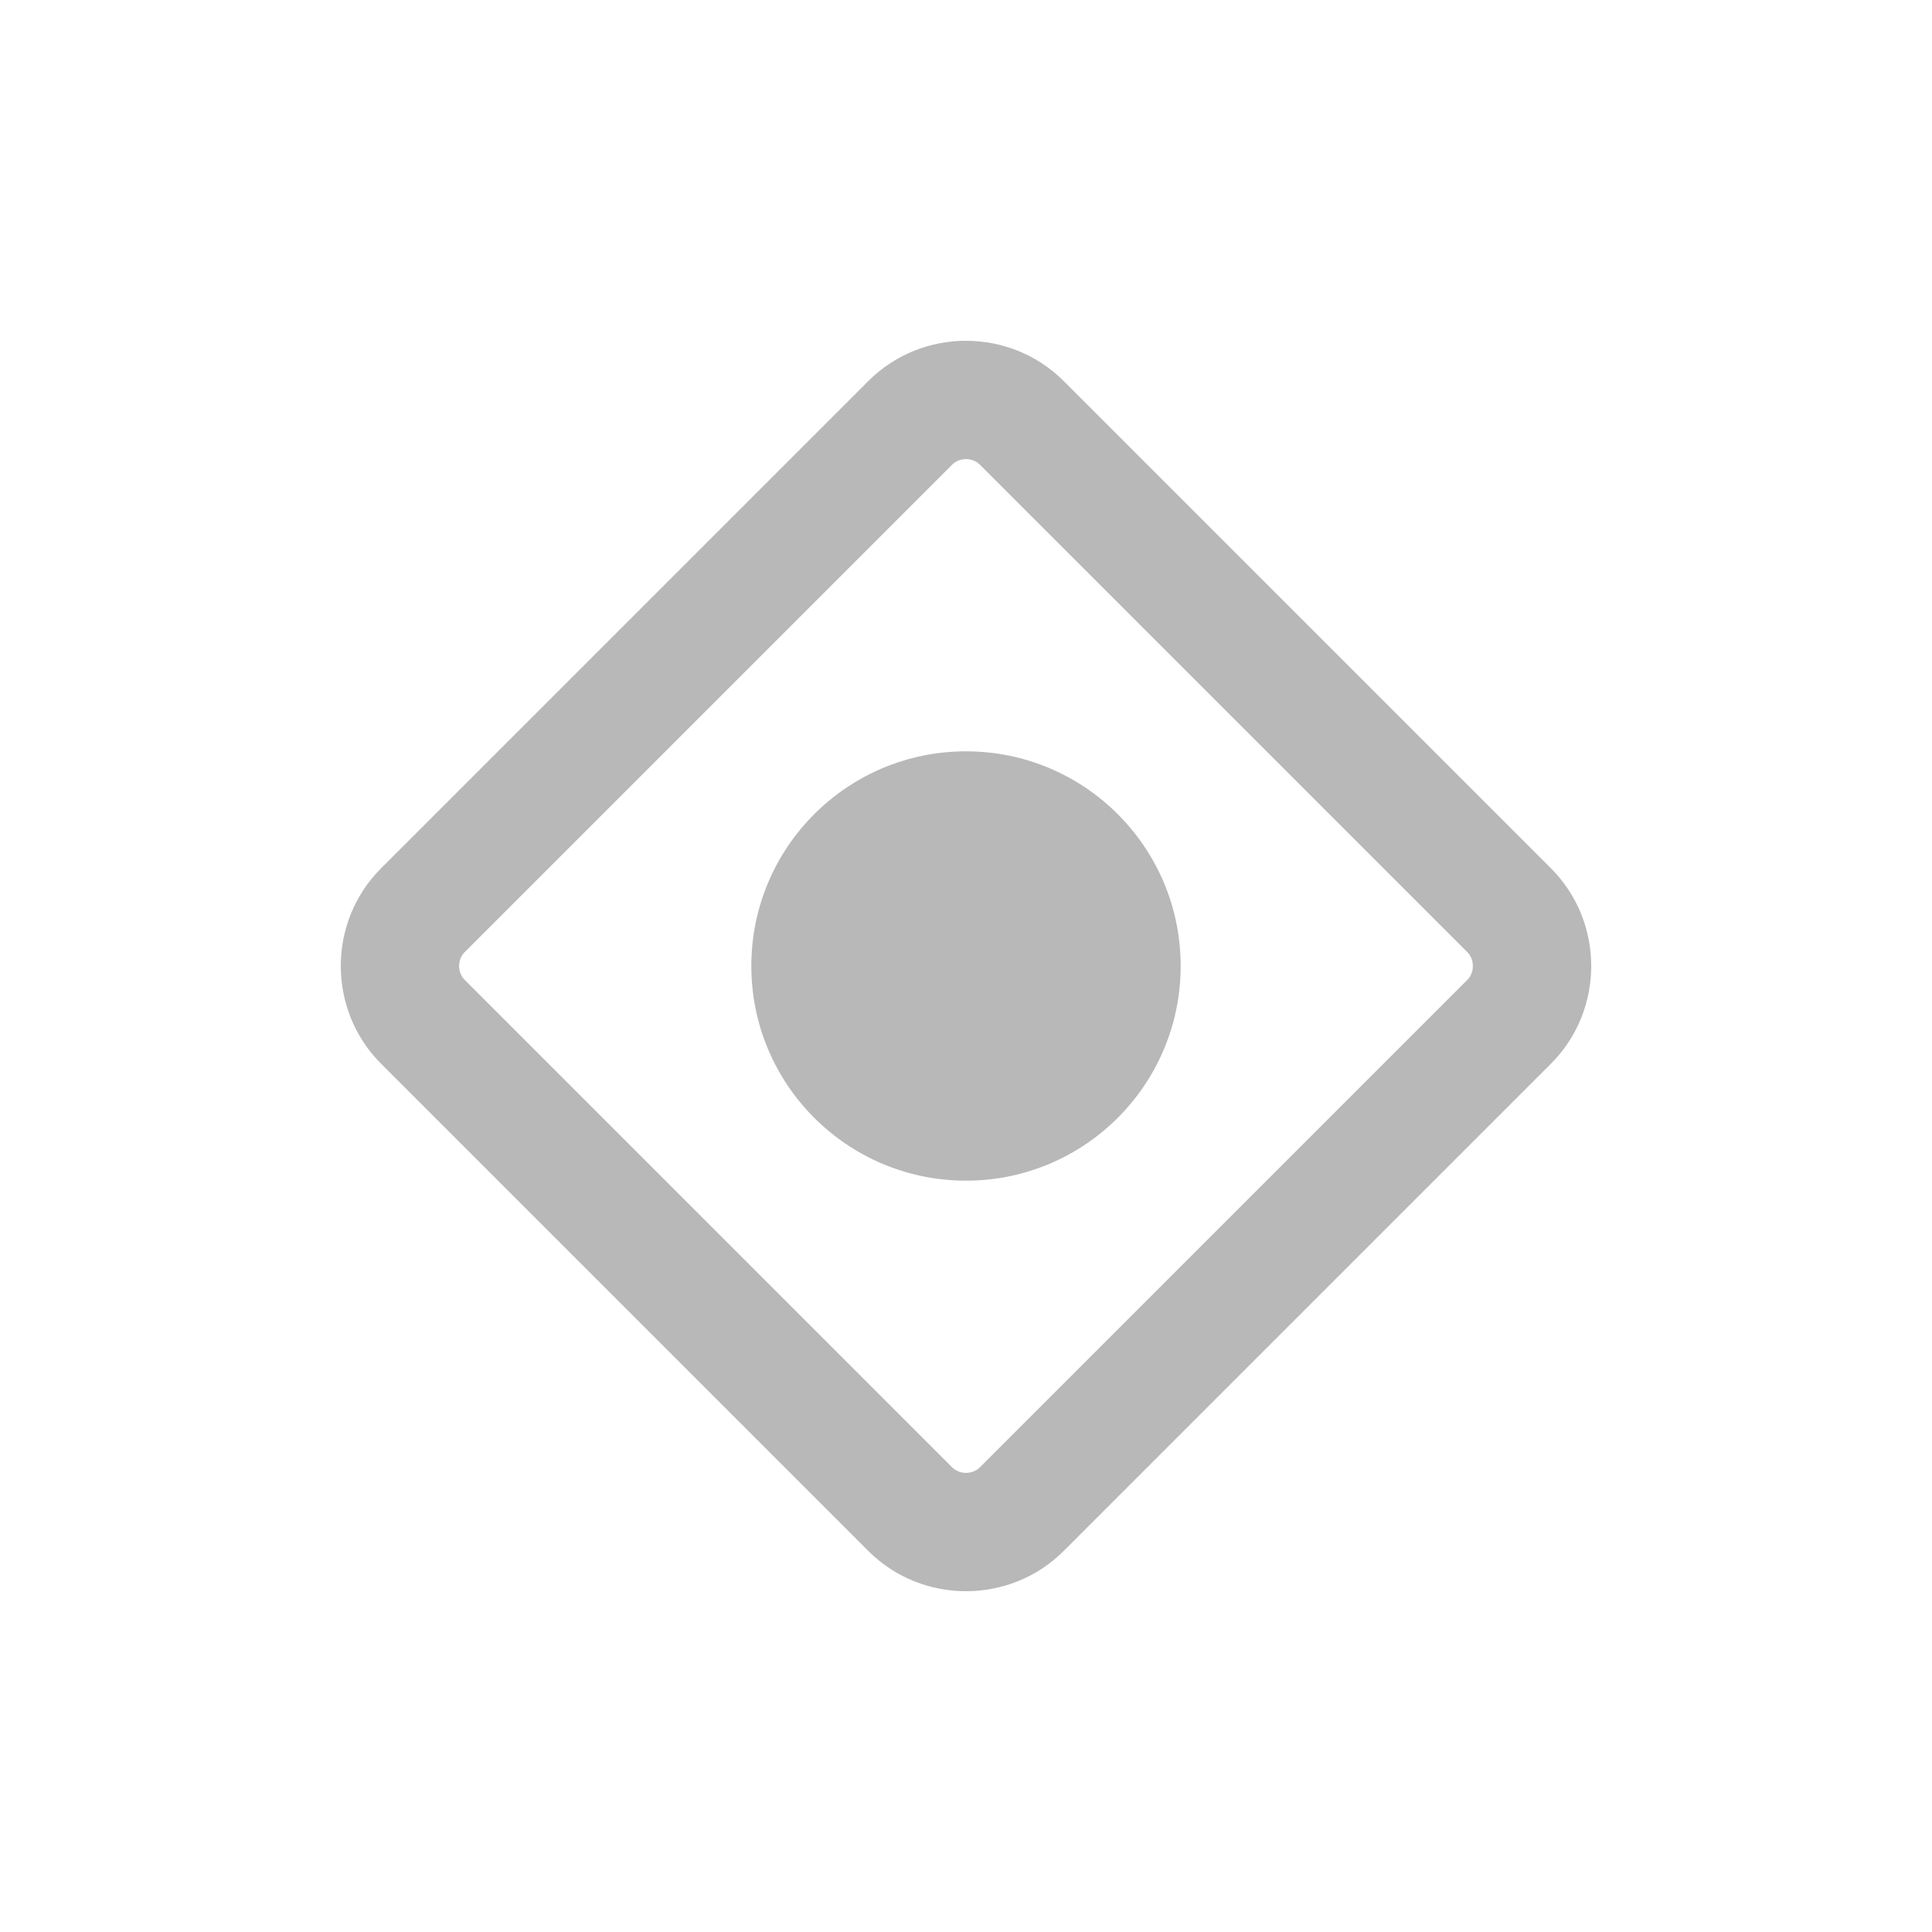
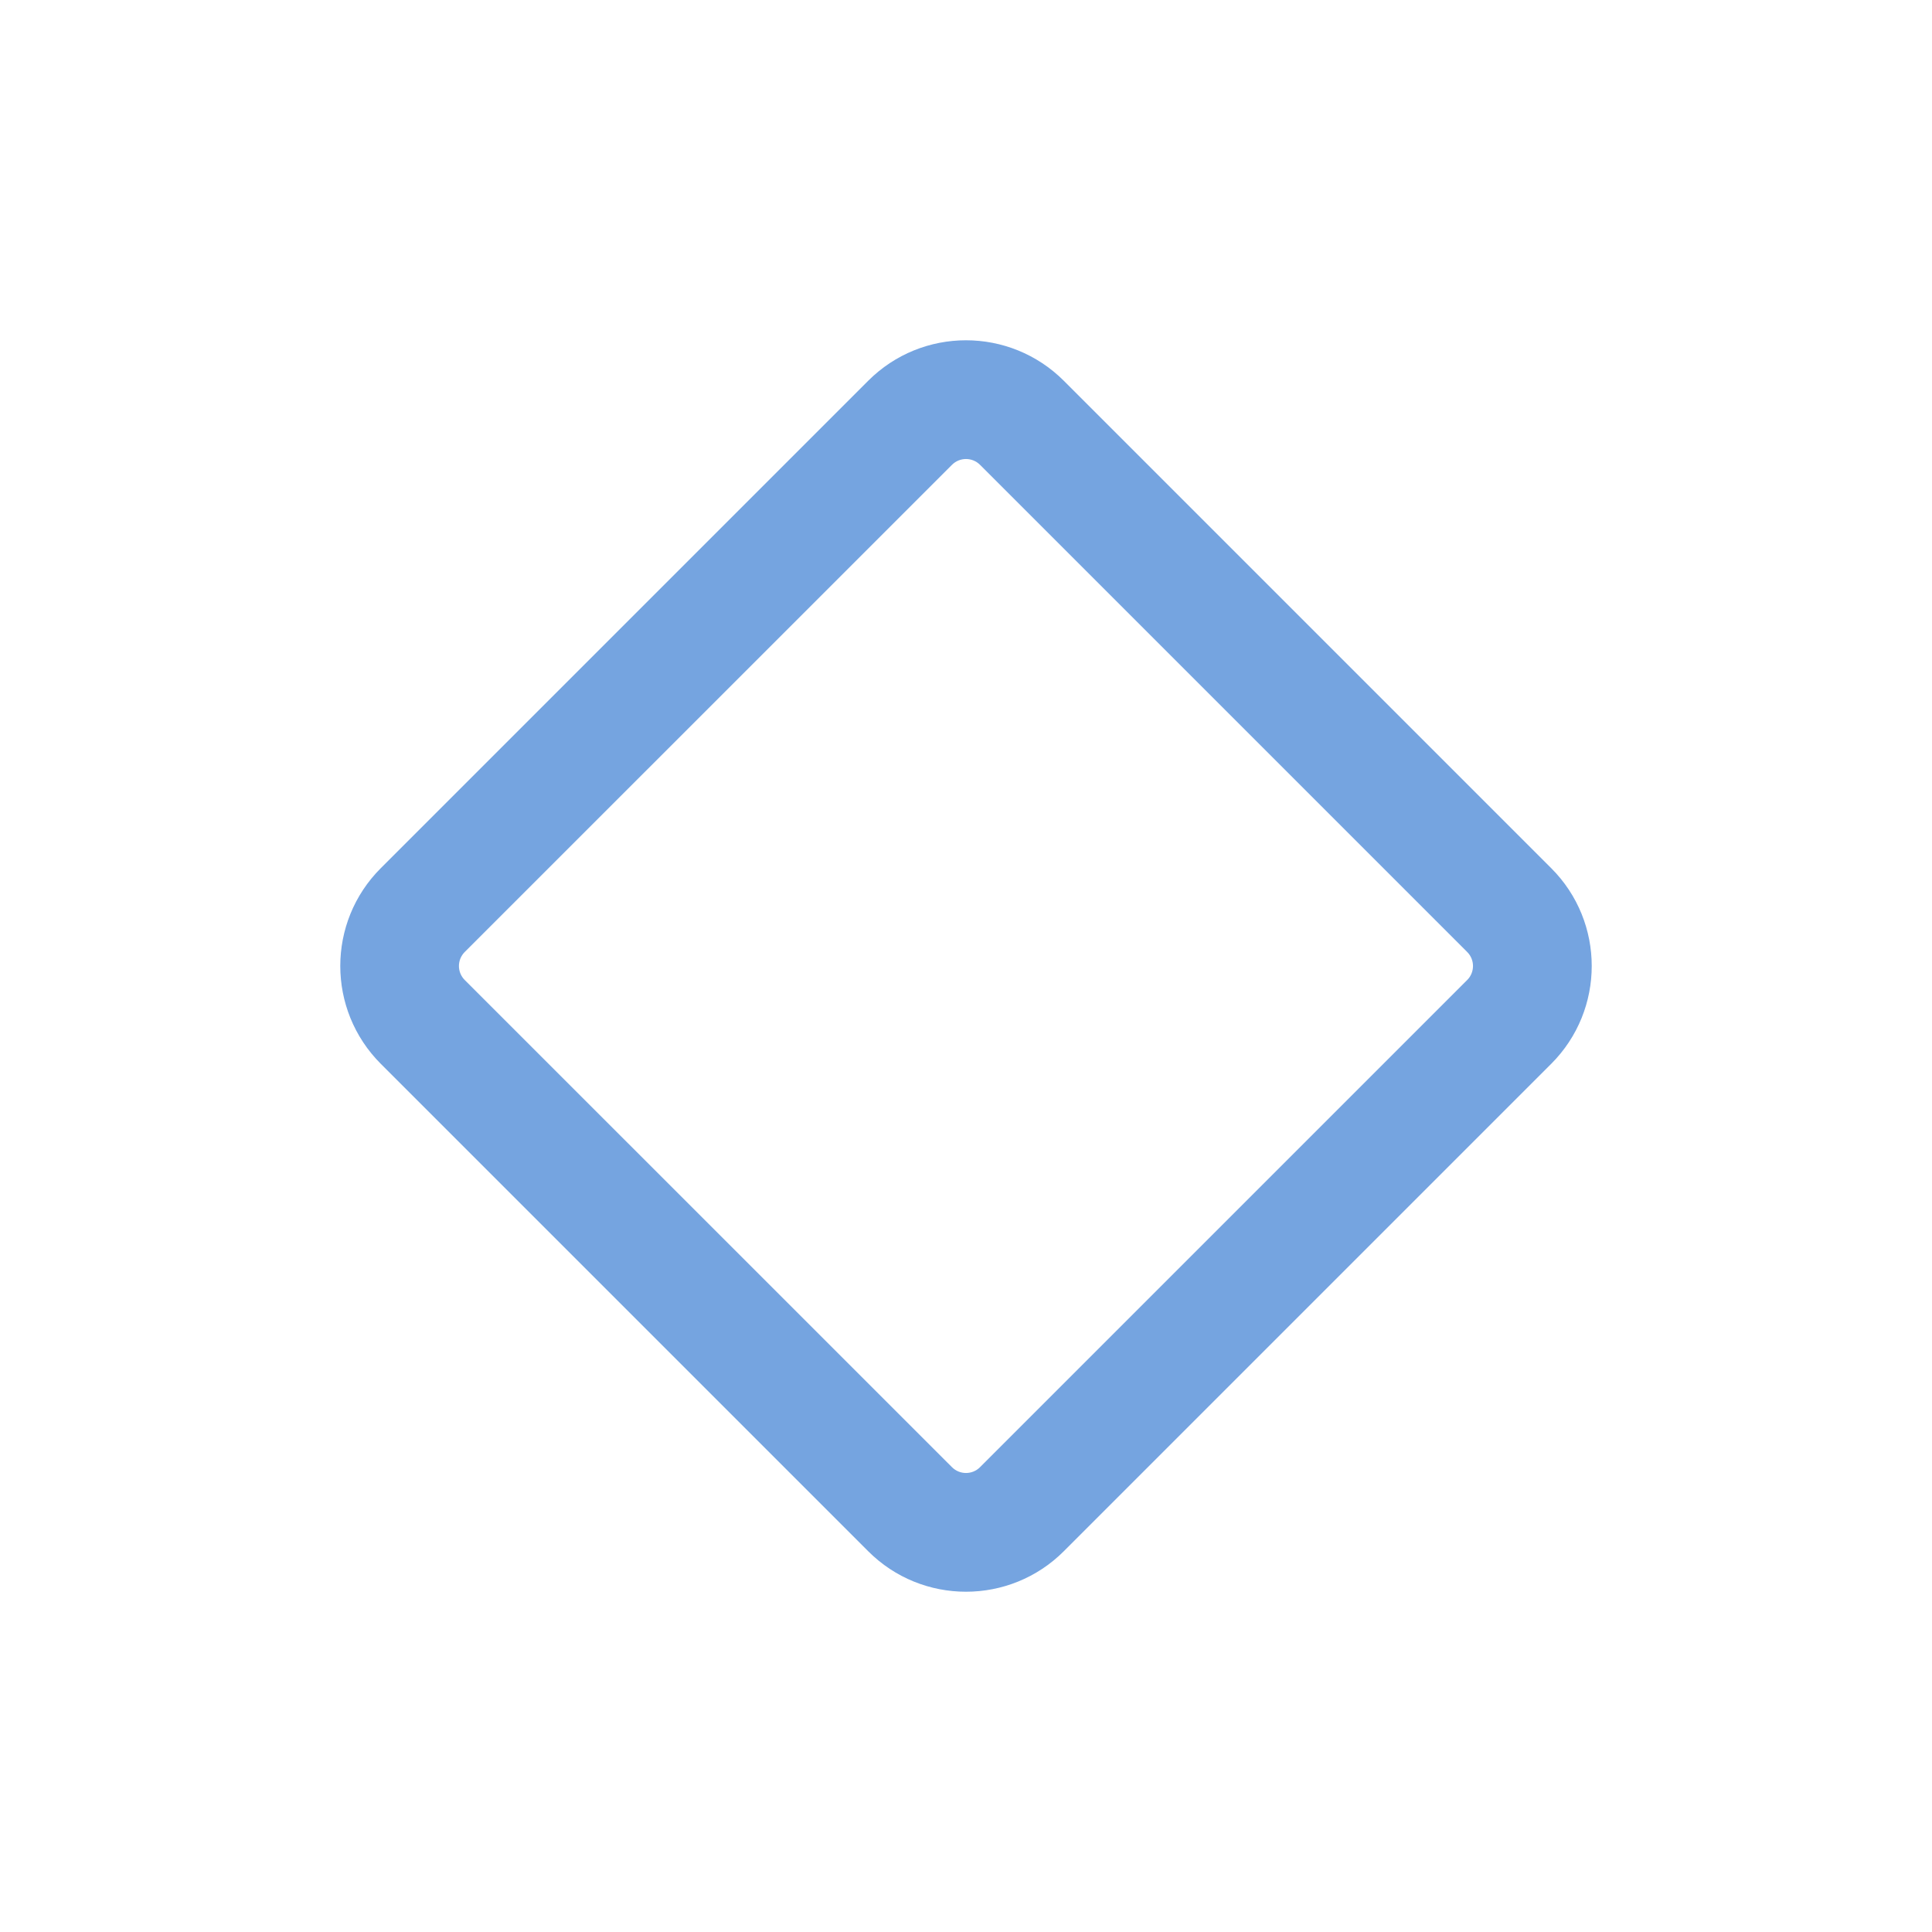
- <svg xmlns="http://www.w3.org/2000/svg" width="18" height="18" viewBox="0 0 18 18" fill="none">
-   <path fill-rule="evenodd" clip-rule="evenodd" d="M3.55 9.91C3.05 9.41 3.05 8.59 3.55 8.09L8.09 3.55C8.59 3.05 9.41 3.05 9.91 3.55L14.45 8.09C14.95 8.59 14.95 9.41 14.45 9.91L9.91 14.45C9.41 14.95 8.59 14.95 8.09 14.45L3.55 9.91ZM4.33 8.87C4.26 8.94 4.26 9.06 4.33 9.13L8.87 13.67C8.94 13.74 9.06 13.74 9.13 13.67L13.67 9.13C13.74 9.06 13.74 8.94 13.67 8.87L9.13 4.33C9.06 4.26 8.94 4.26 8.87 4.33L4.33 8.87Z" fill="#B8B8B8" />
-   <circle cx="9" cy="9" r="2" fill="#B8B8B8" />
+ <svg xmlns="http://www.w3.org/2000/svg" width="24" height="24" viewBox="0 0 24 24" fill="none">
+   <path fill-rule="evenodd" clip-rule="evenodd" d="M4.731 13.216C4.059 12.544 4.059 11.455 4.731 10.784L10.784 4.731C11.455 4.059 12.544 4.059 13.216 4.731L19.269 10.784C19.941 11.455 19.941 12.544 19.269 13.216L13.216 19.269C12.544 19.941 11.455 19.941 10.784 19.269L4.731 13.216ZM5.773 11.826C5.677 11.922 5.677 12.078 5.773 12.174L11.826 18.226C11.922 18.322 12.078 18.322 12.174 18.226L18.226 12.174C18.322 12.078 18.322 11.922 18.226 11.826L12.174 5.774C12.078 5.678 11.922 5.678 11.826 5.774L5.773 11.826Z" fill="#75A4E0" />
</svg>
